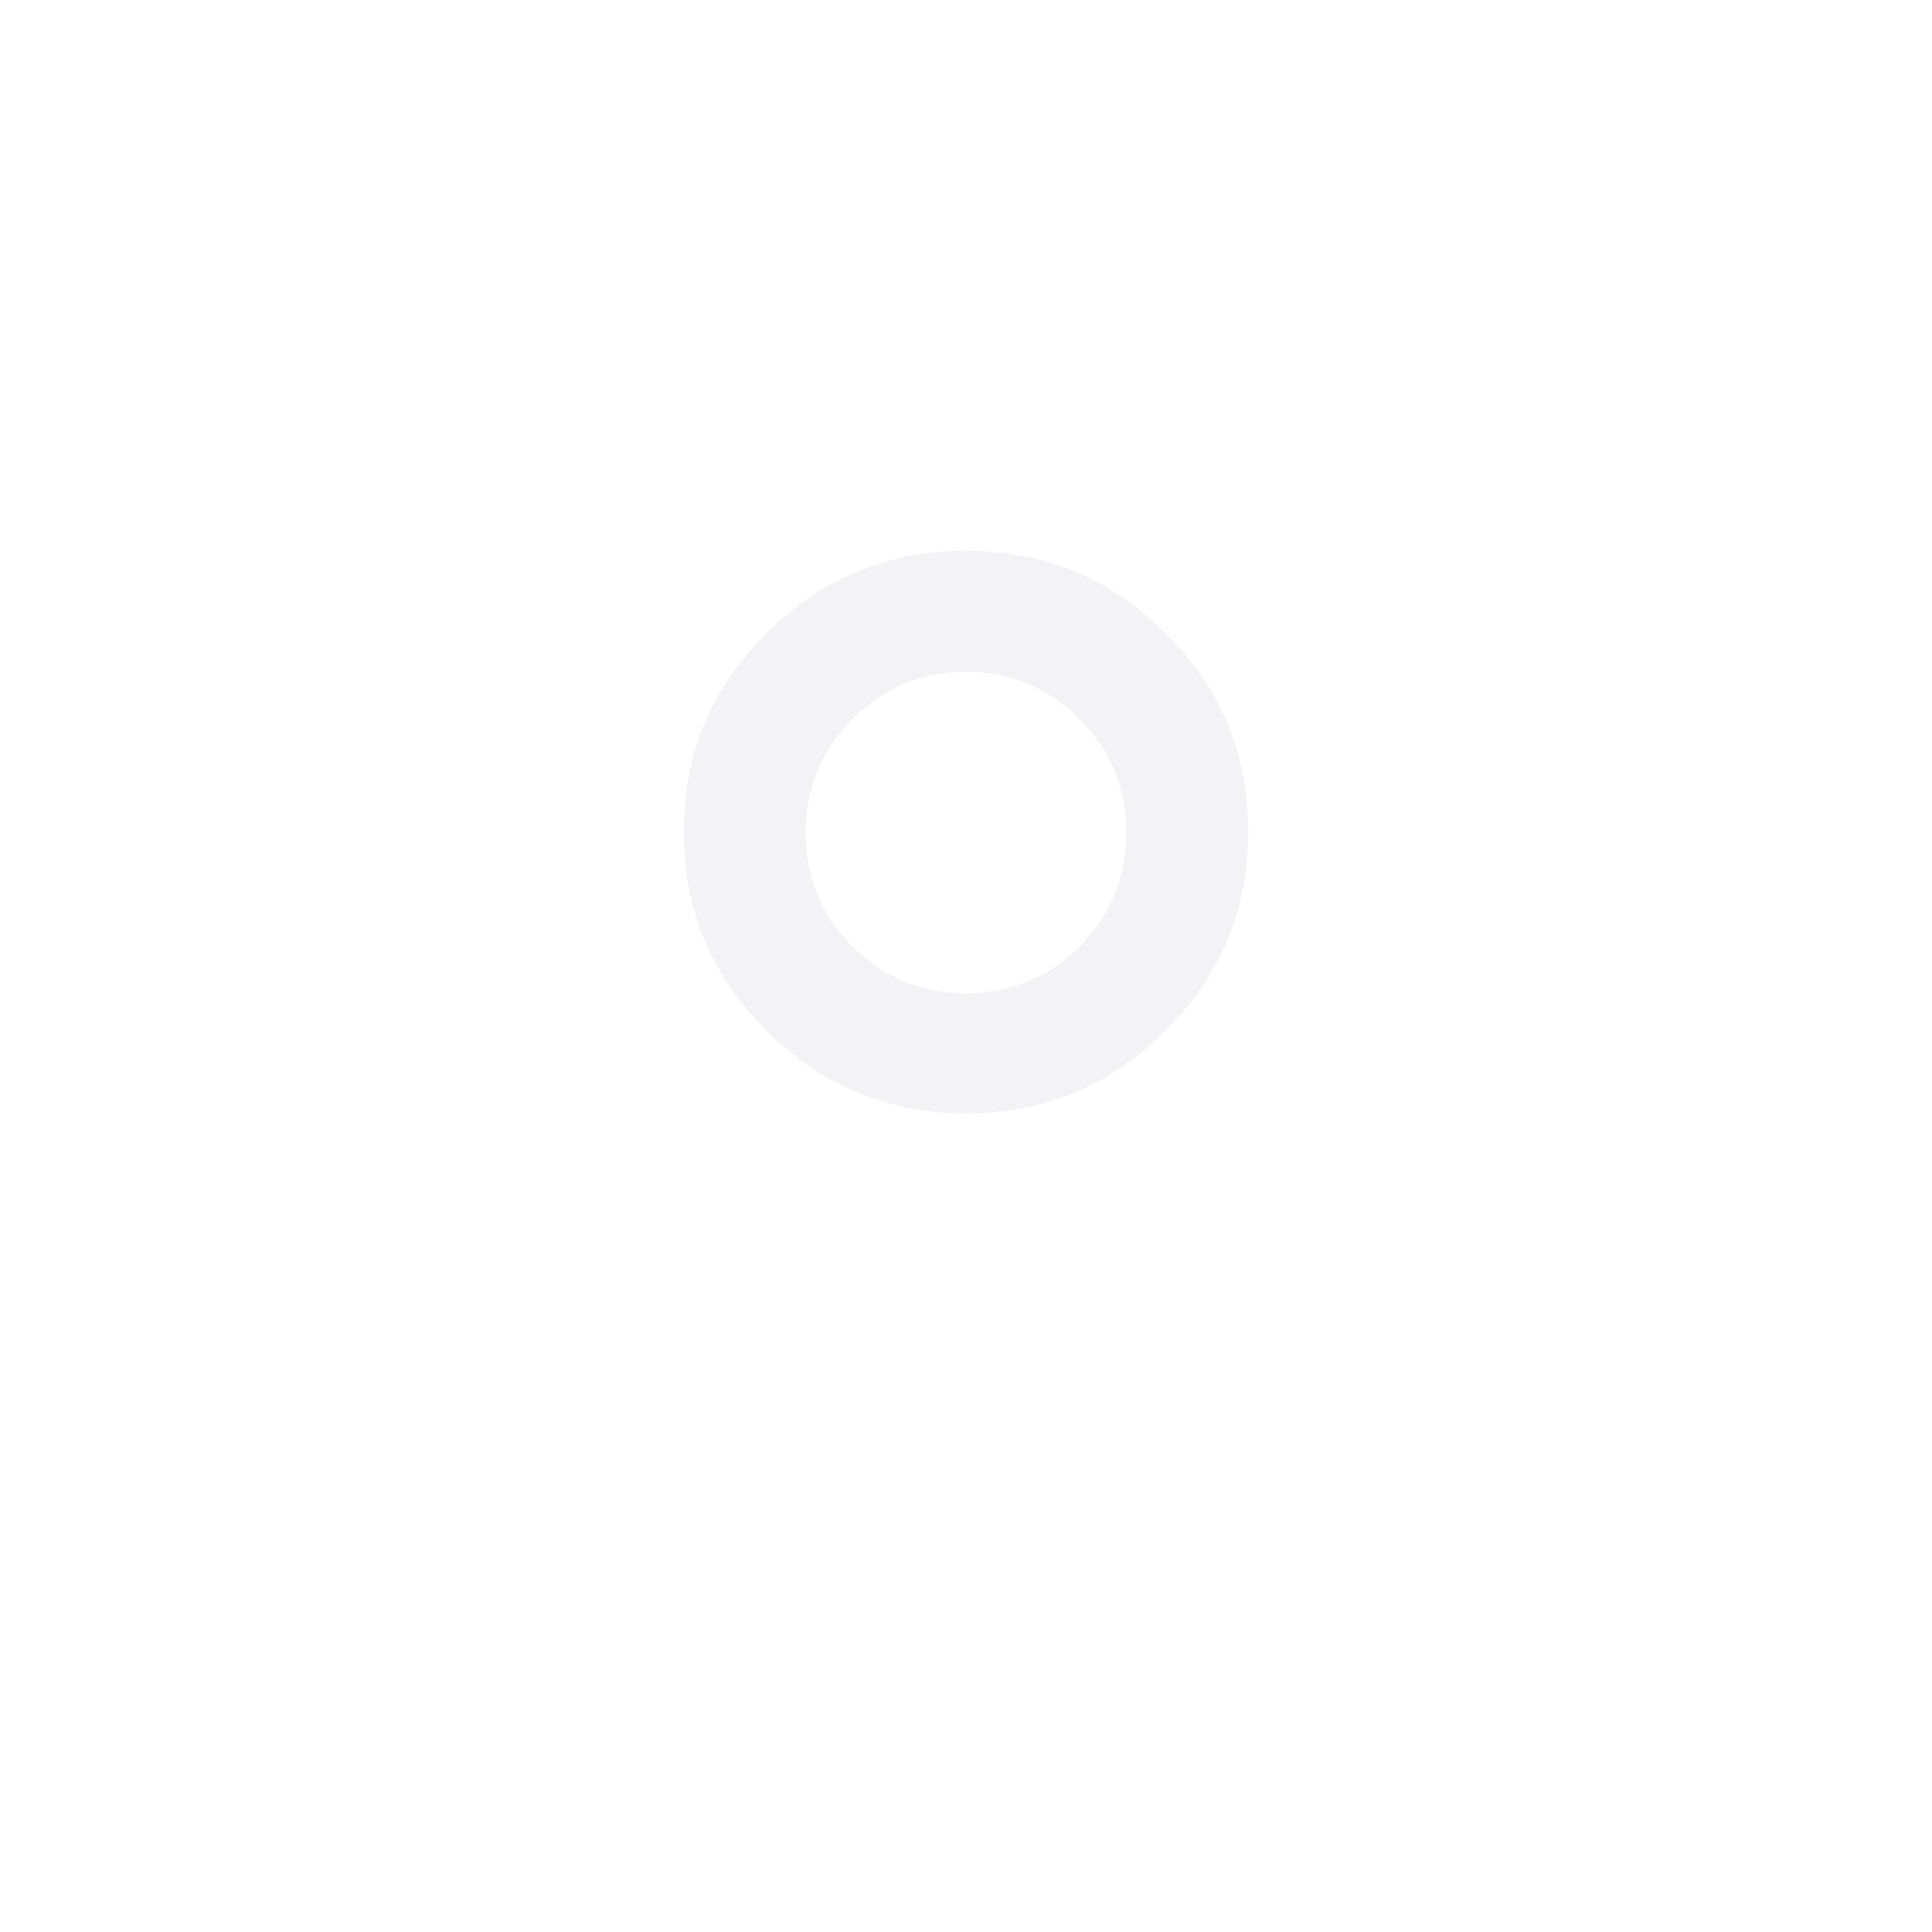
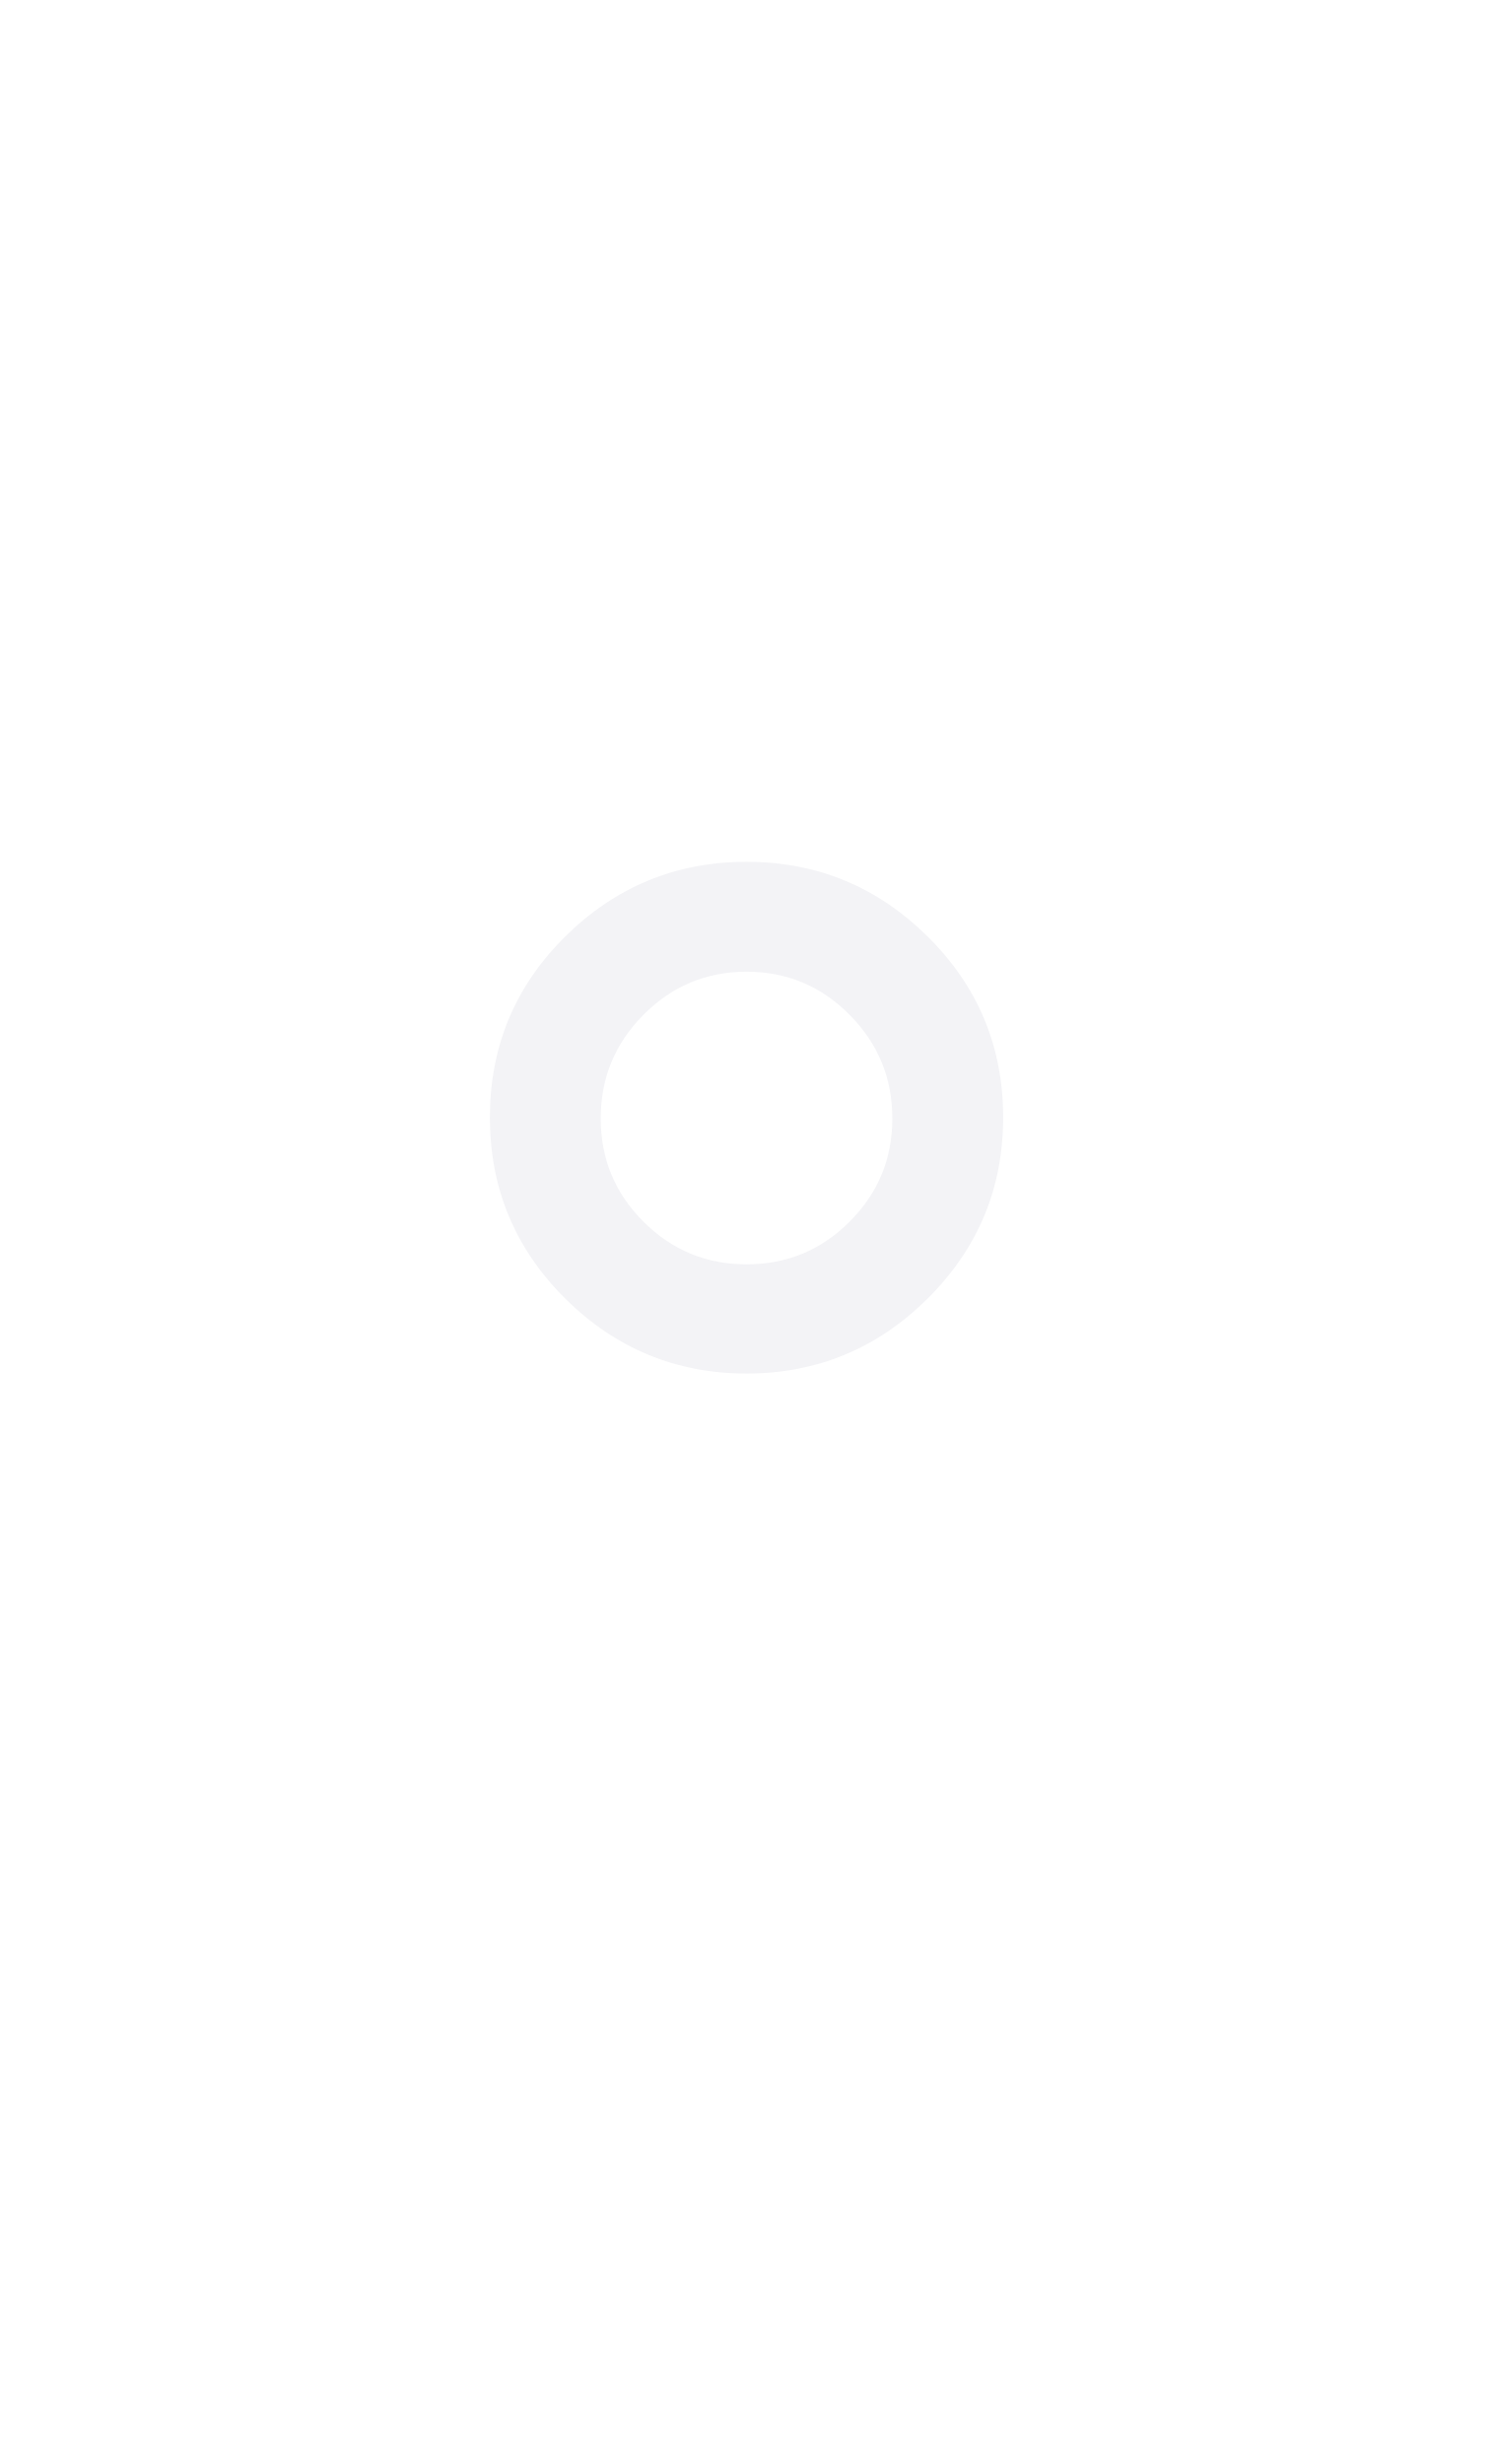
- <svg xmlns="http://www.w3.org/2000/svg" viewBox="0 0 100 100">
+ <svg xmlns="http://www.w3.org/2000/svg" viewBox="-50 -83 100 165">
  <style>
    .symbol {
      fill: #f3f3f6;
      text-anchor: middle;
      dominant-baseline: middle;
      font-family: Arial, sans-serif;
    }
  </style>
-   <text x="50" y="50" font-size="85" class="symbol">⚬</text>
+   <text cx="50%" cy="50%" font-size="100" class="symbol">⚬</text>
</svg>
